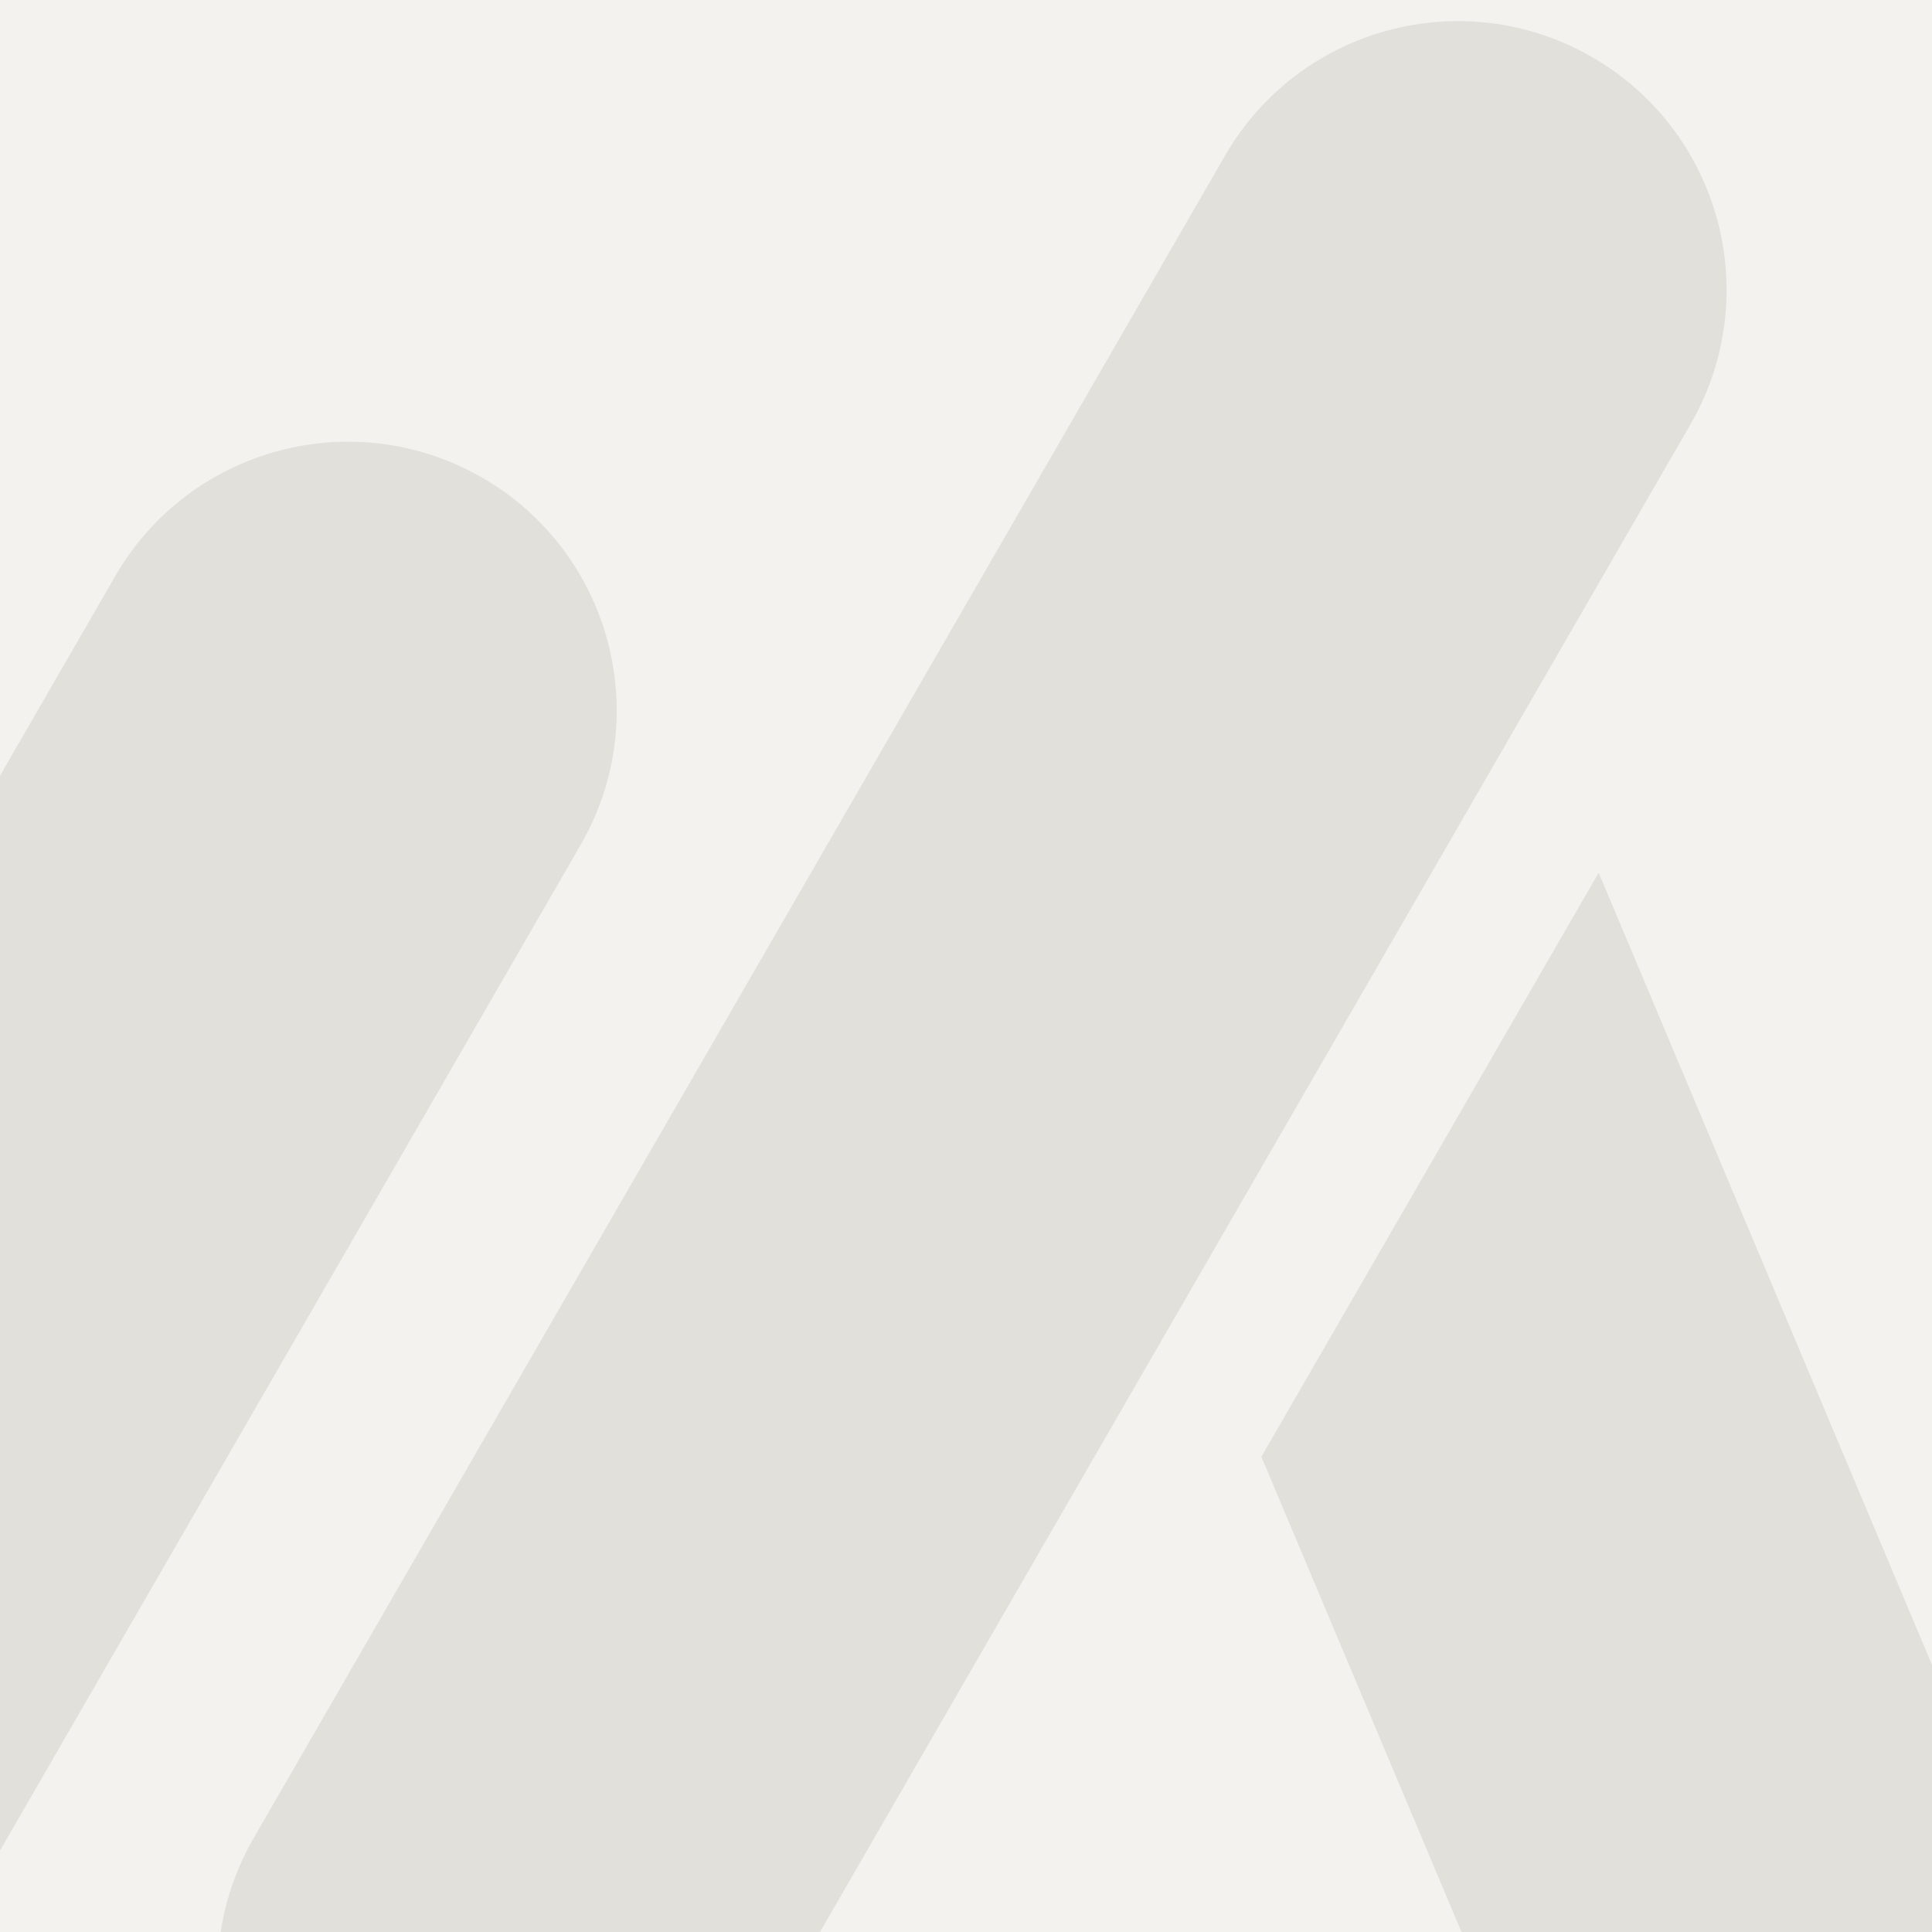
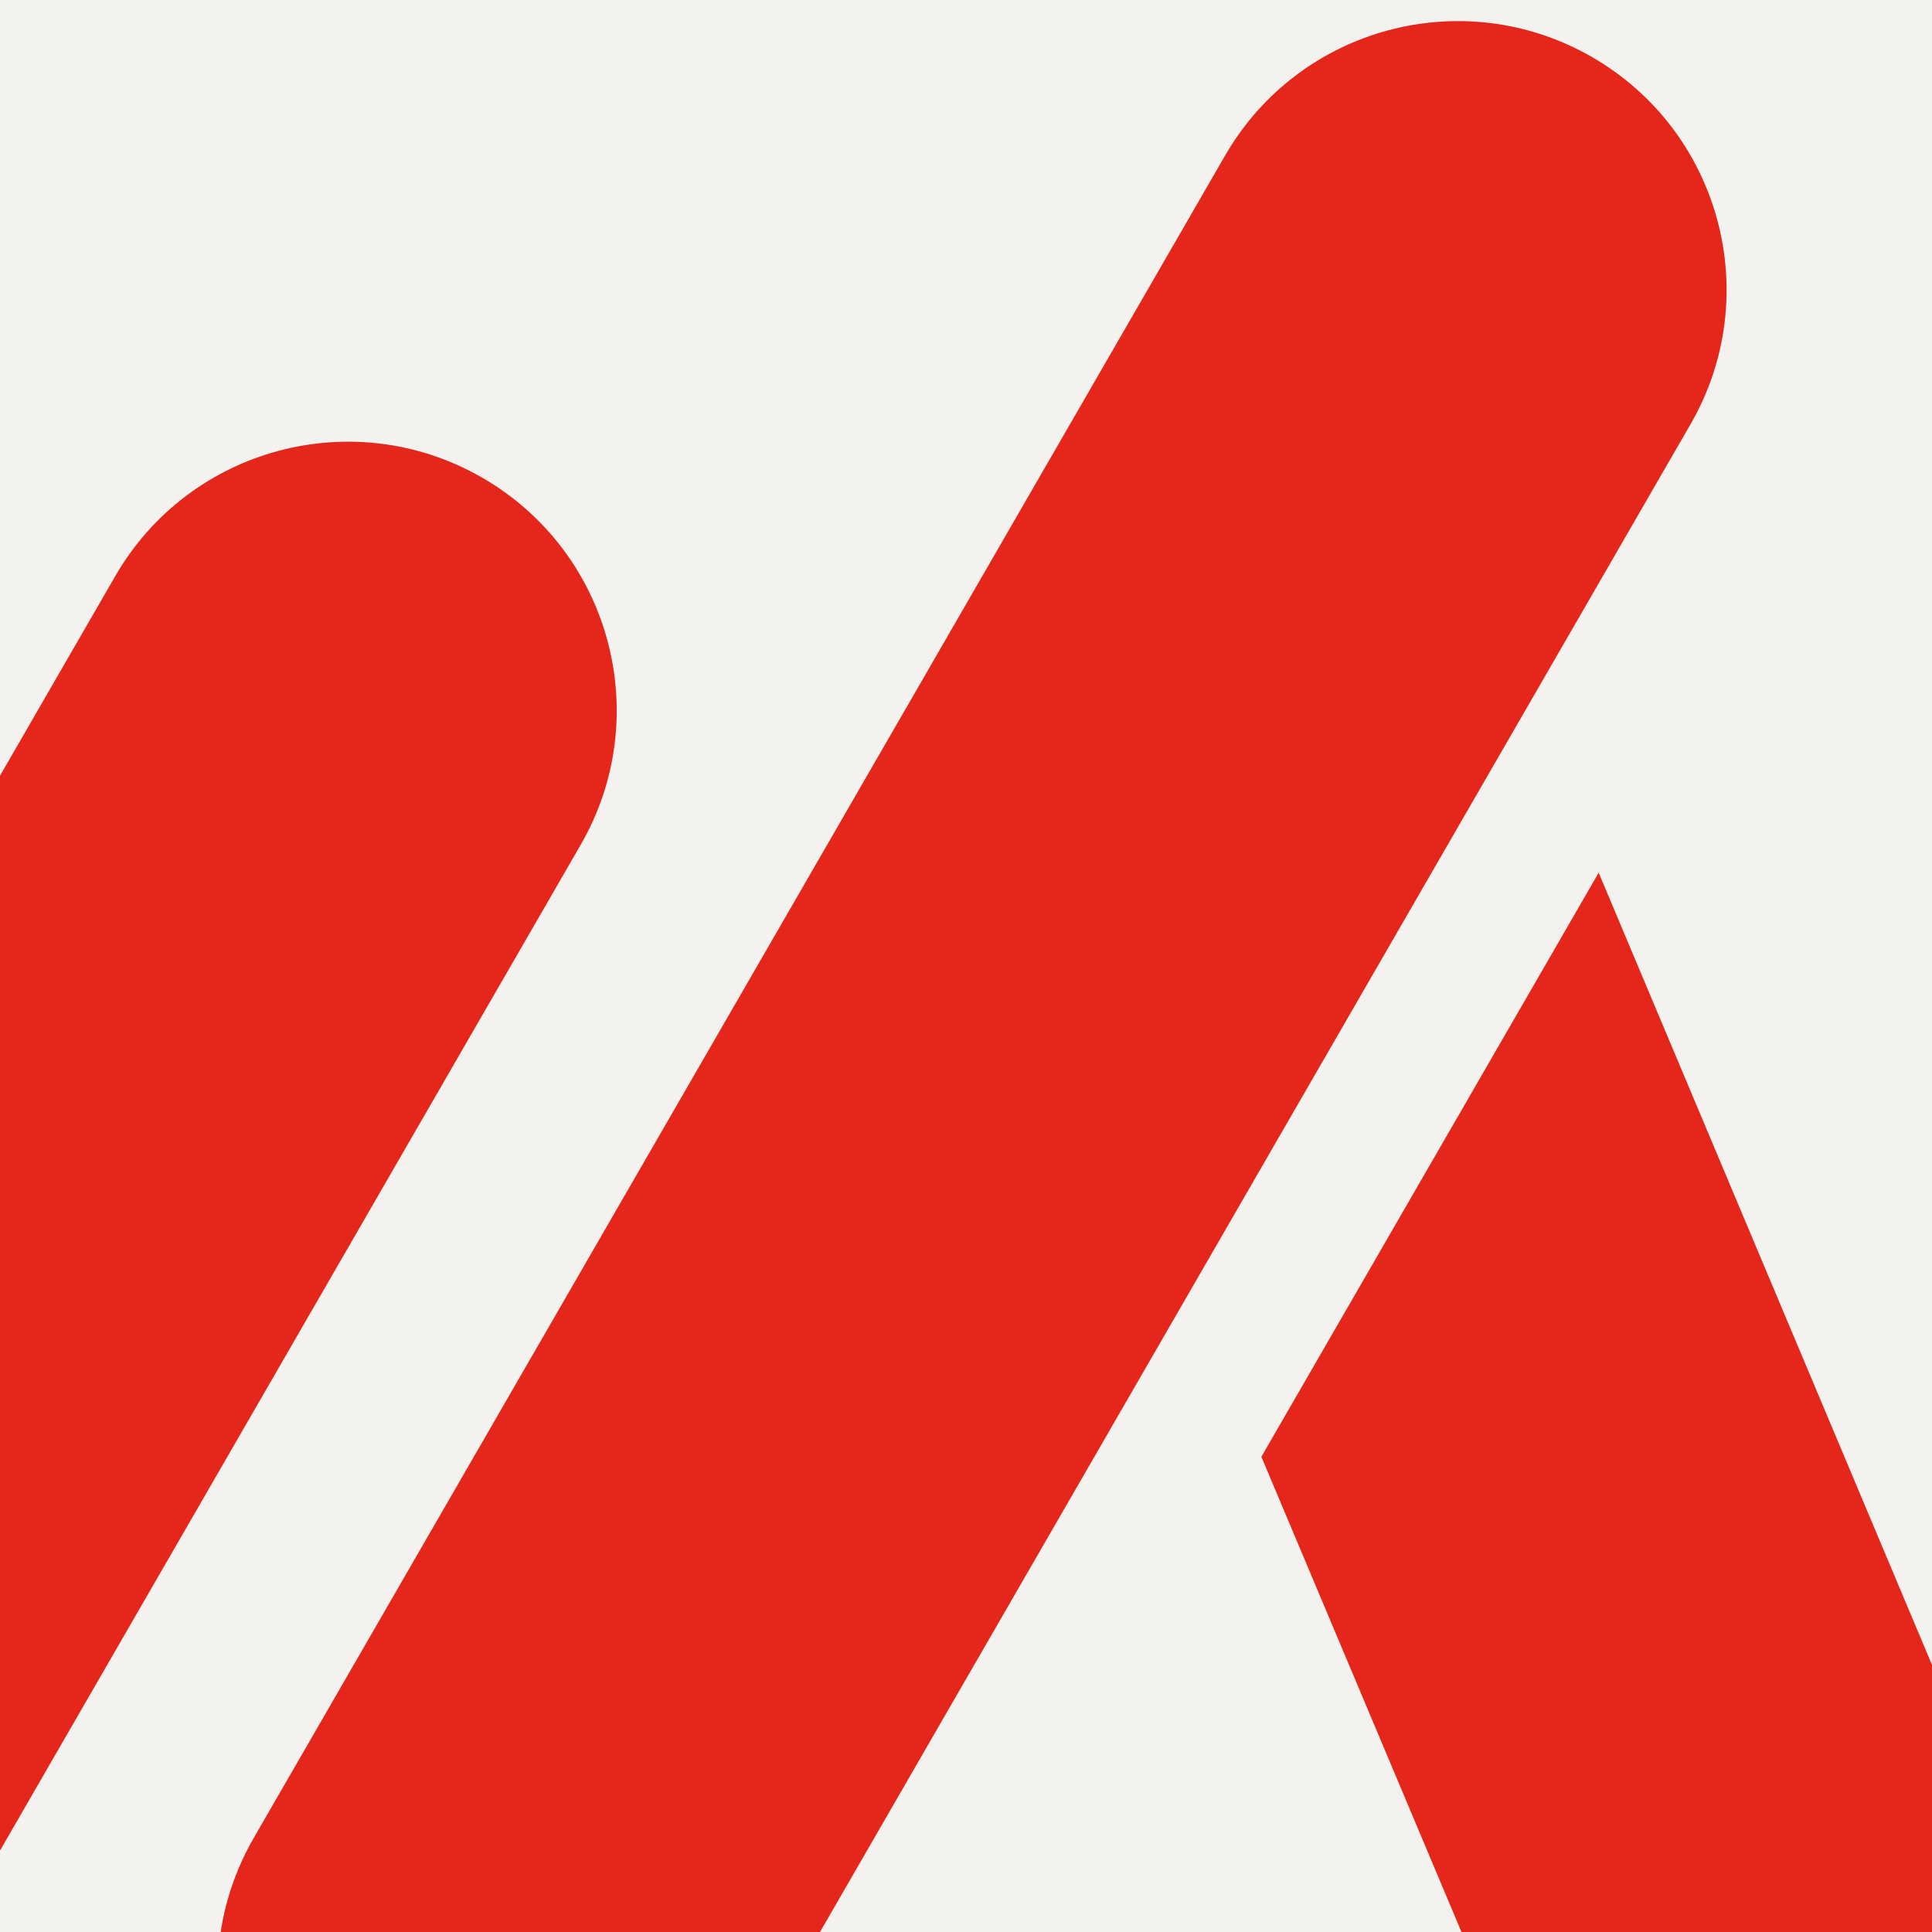
<svg xmlns="http://www.w3.org/2000/svg" viewBox="0 0 1080 1080" width="1080" height="1080">
  <rect width="1080" height="1080" fill="#F3F2EF" />
-   <g fill="#E2E0DA" transform="translate(-847.6 11.9) scale(5.7767)">
+   <g fill="#E5261A" transform="translate(-847.6 11.9) scale(5.7767)">
    <path d="M3.48 175.8 L50.73 93.96 A26 26 0 0 1 95.77 119.96 L48.52 201.8 A26 26 0 0 1 3.48 175.8 Z" />
    <path d="M87.38 175.8 L157.88 53.69 A26 26 0 0 1 202.92 79.69 L132.42 201.8 A26 26 0 0 1 87.38 175.8 Z" />
    <path d="M171.28 175.8 L265.28 12.99 A26 26 0 0 1 310.32 38.99 L216.32 201.8 A26 26 0 0 1 171.28 175.8 Z" />
    <path d="M341.96 178.72 L301.43 82.39 L268.79 138.91 L294.04 198.88 A26 26 0 0 0 341.96 178.72 Z" />
  </g>
</svg>
